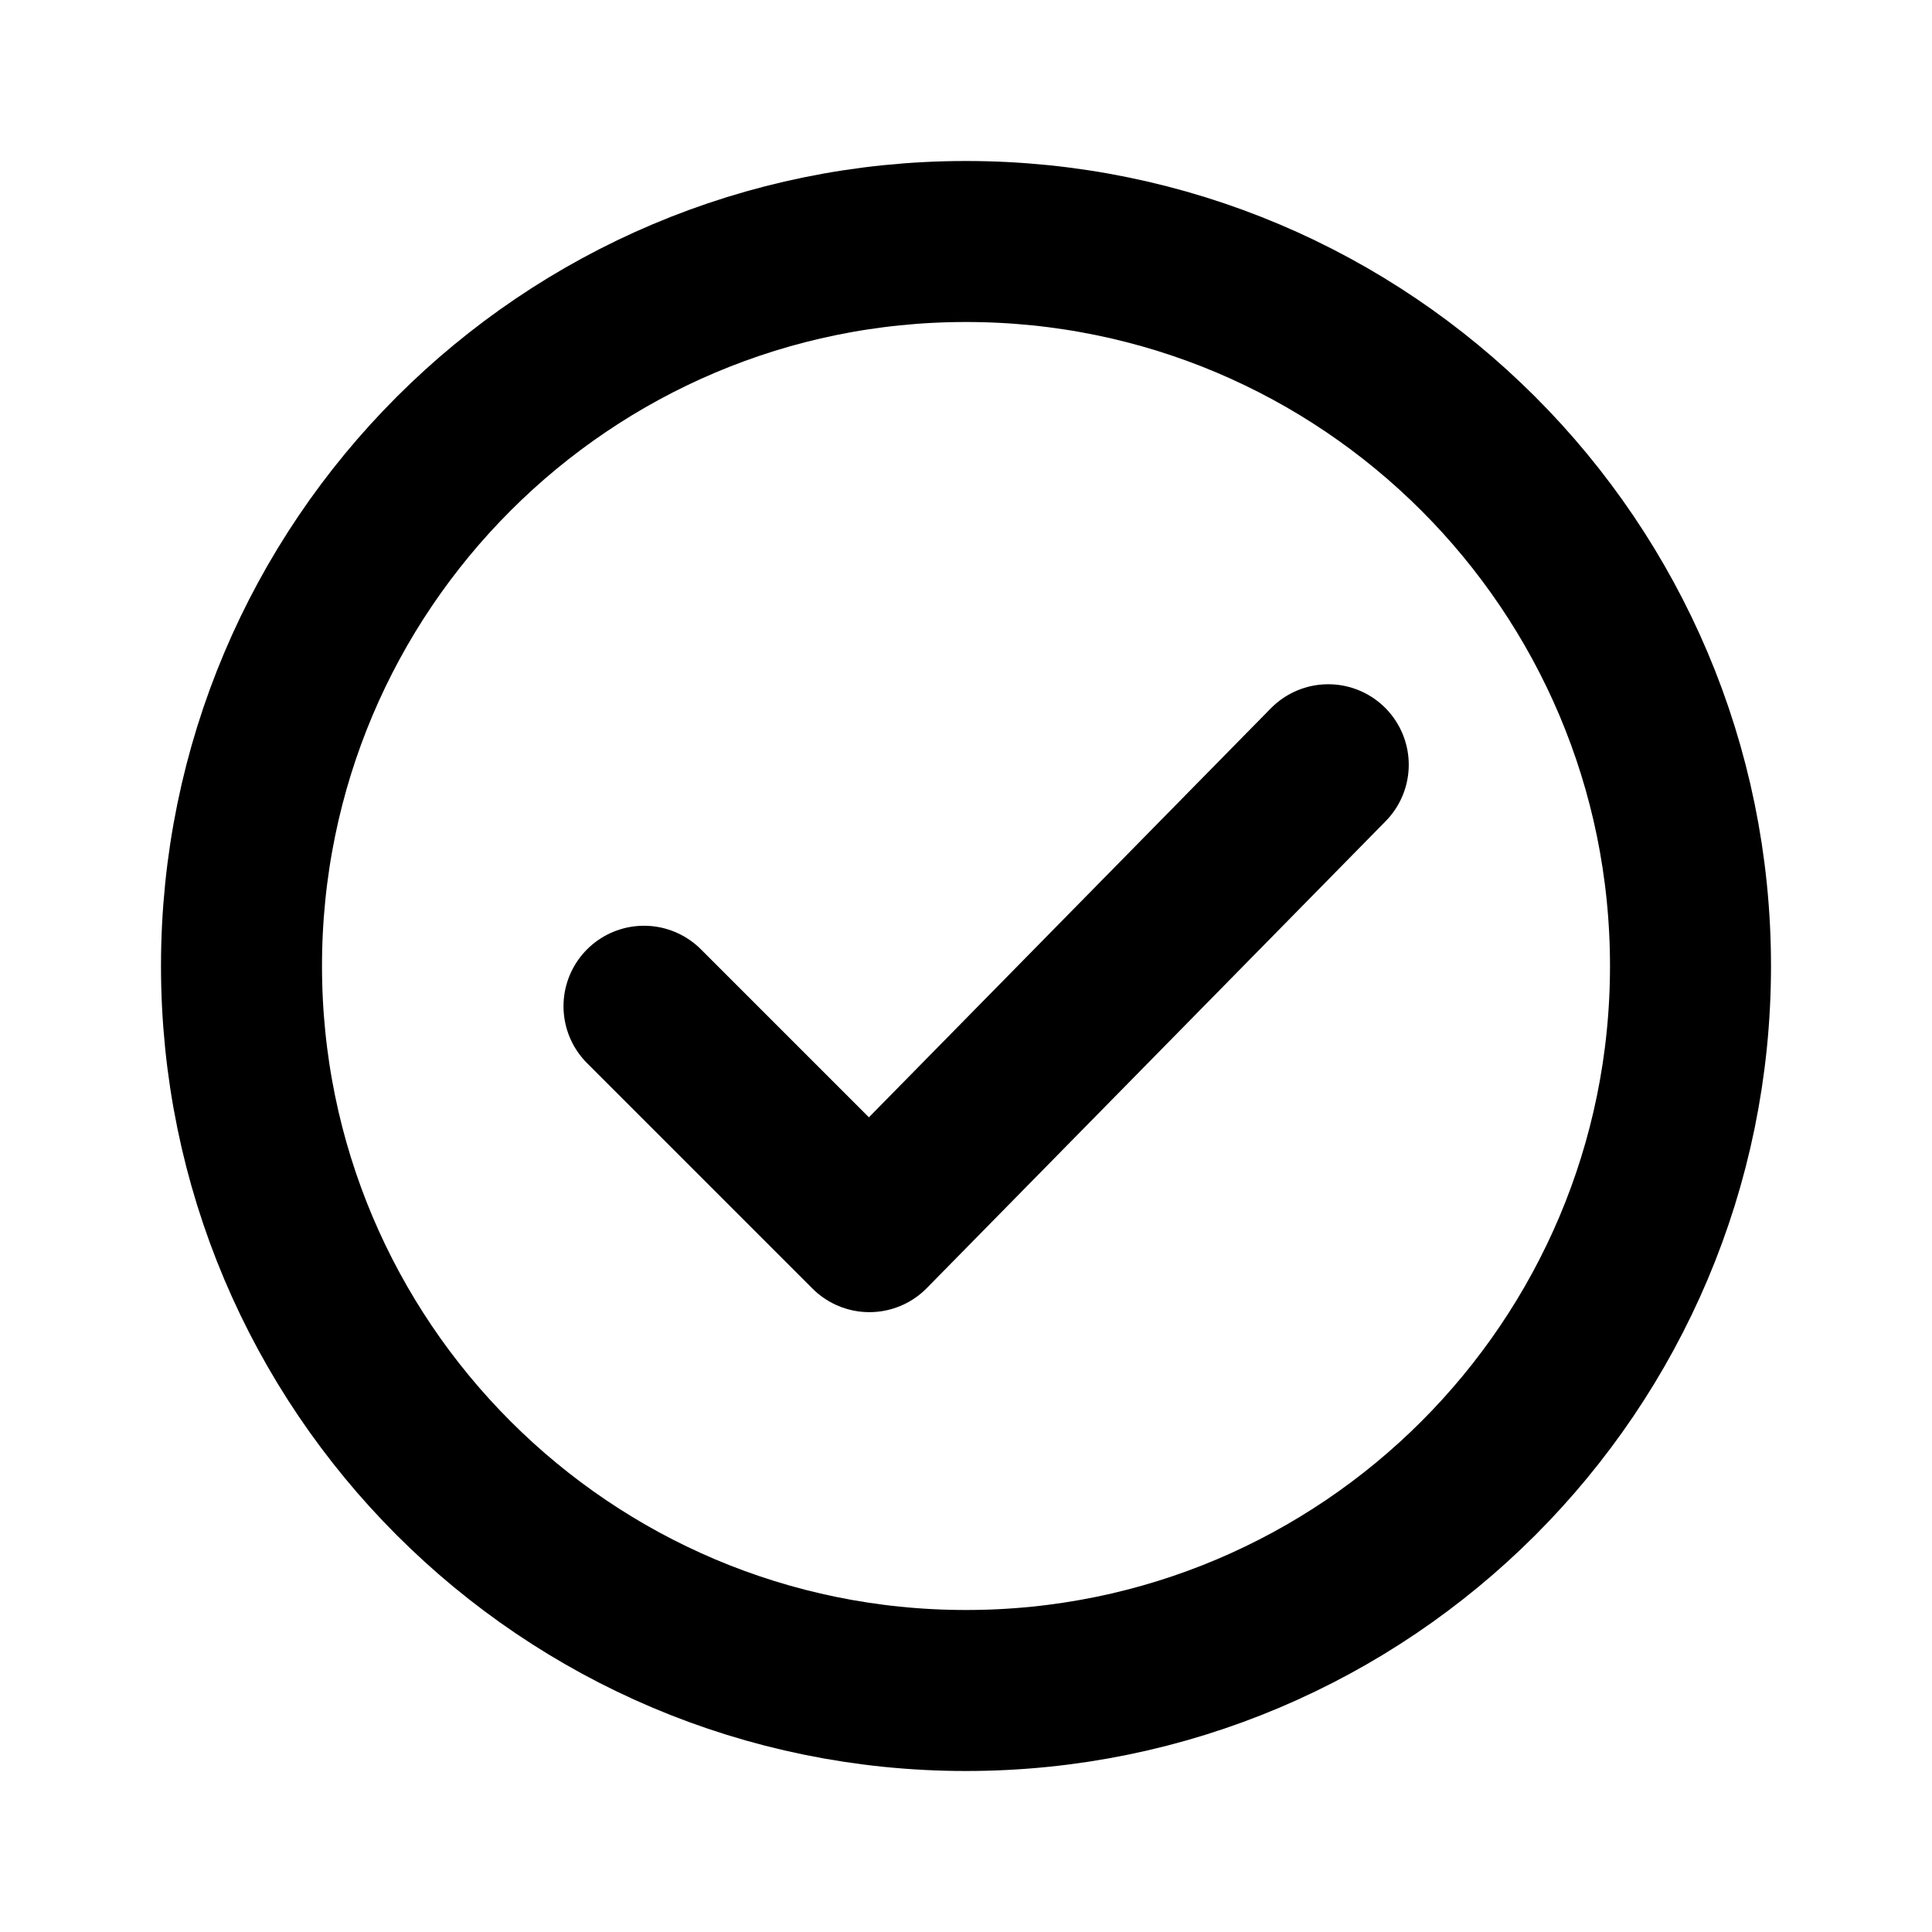
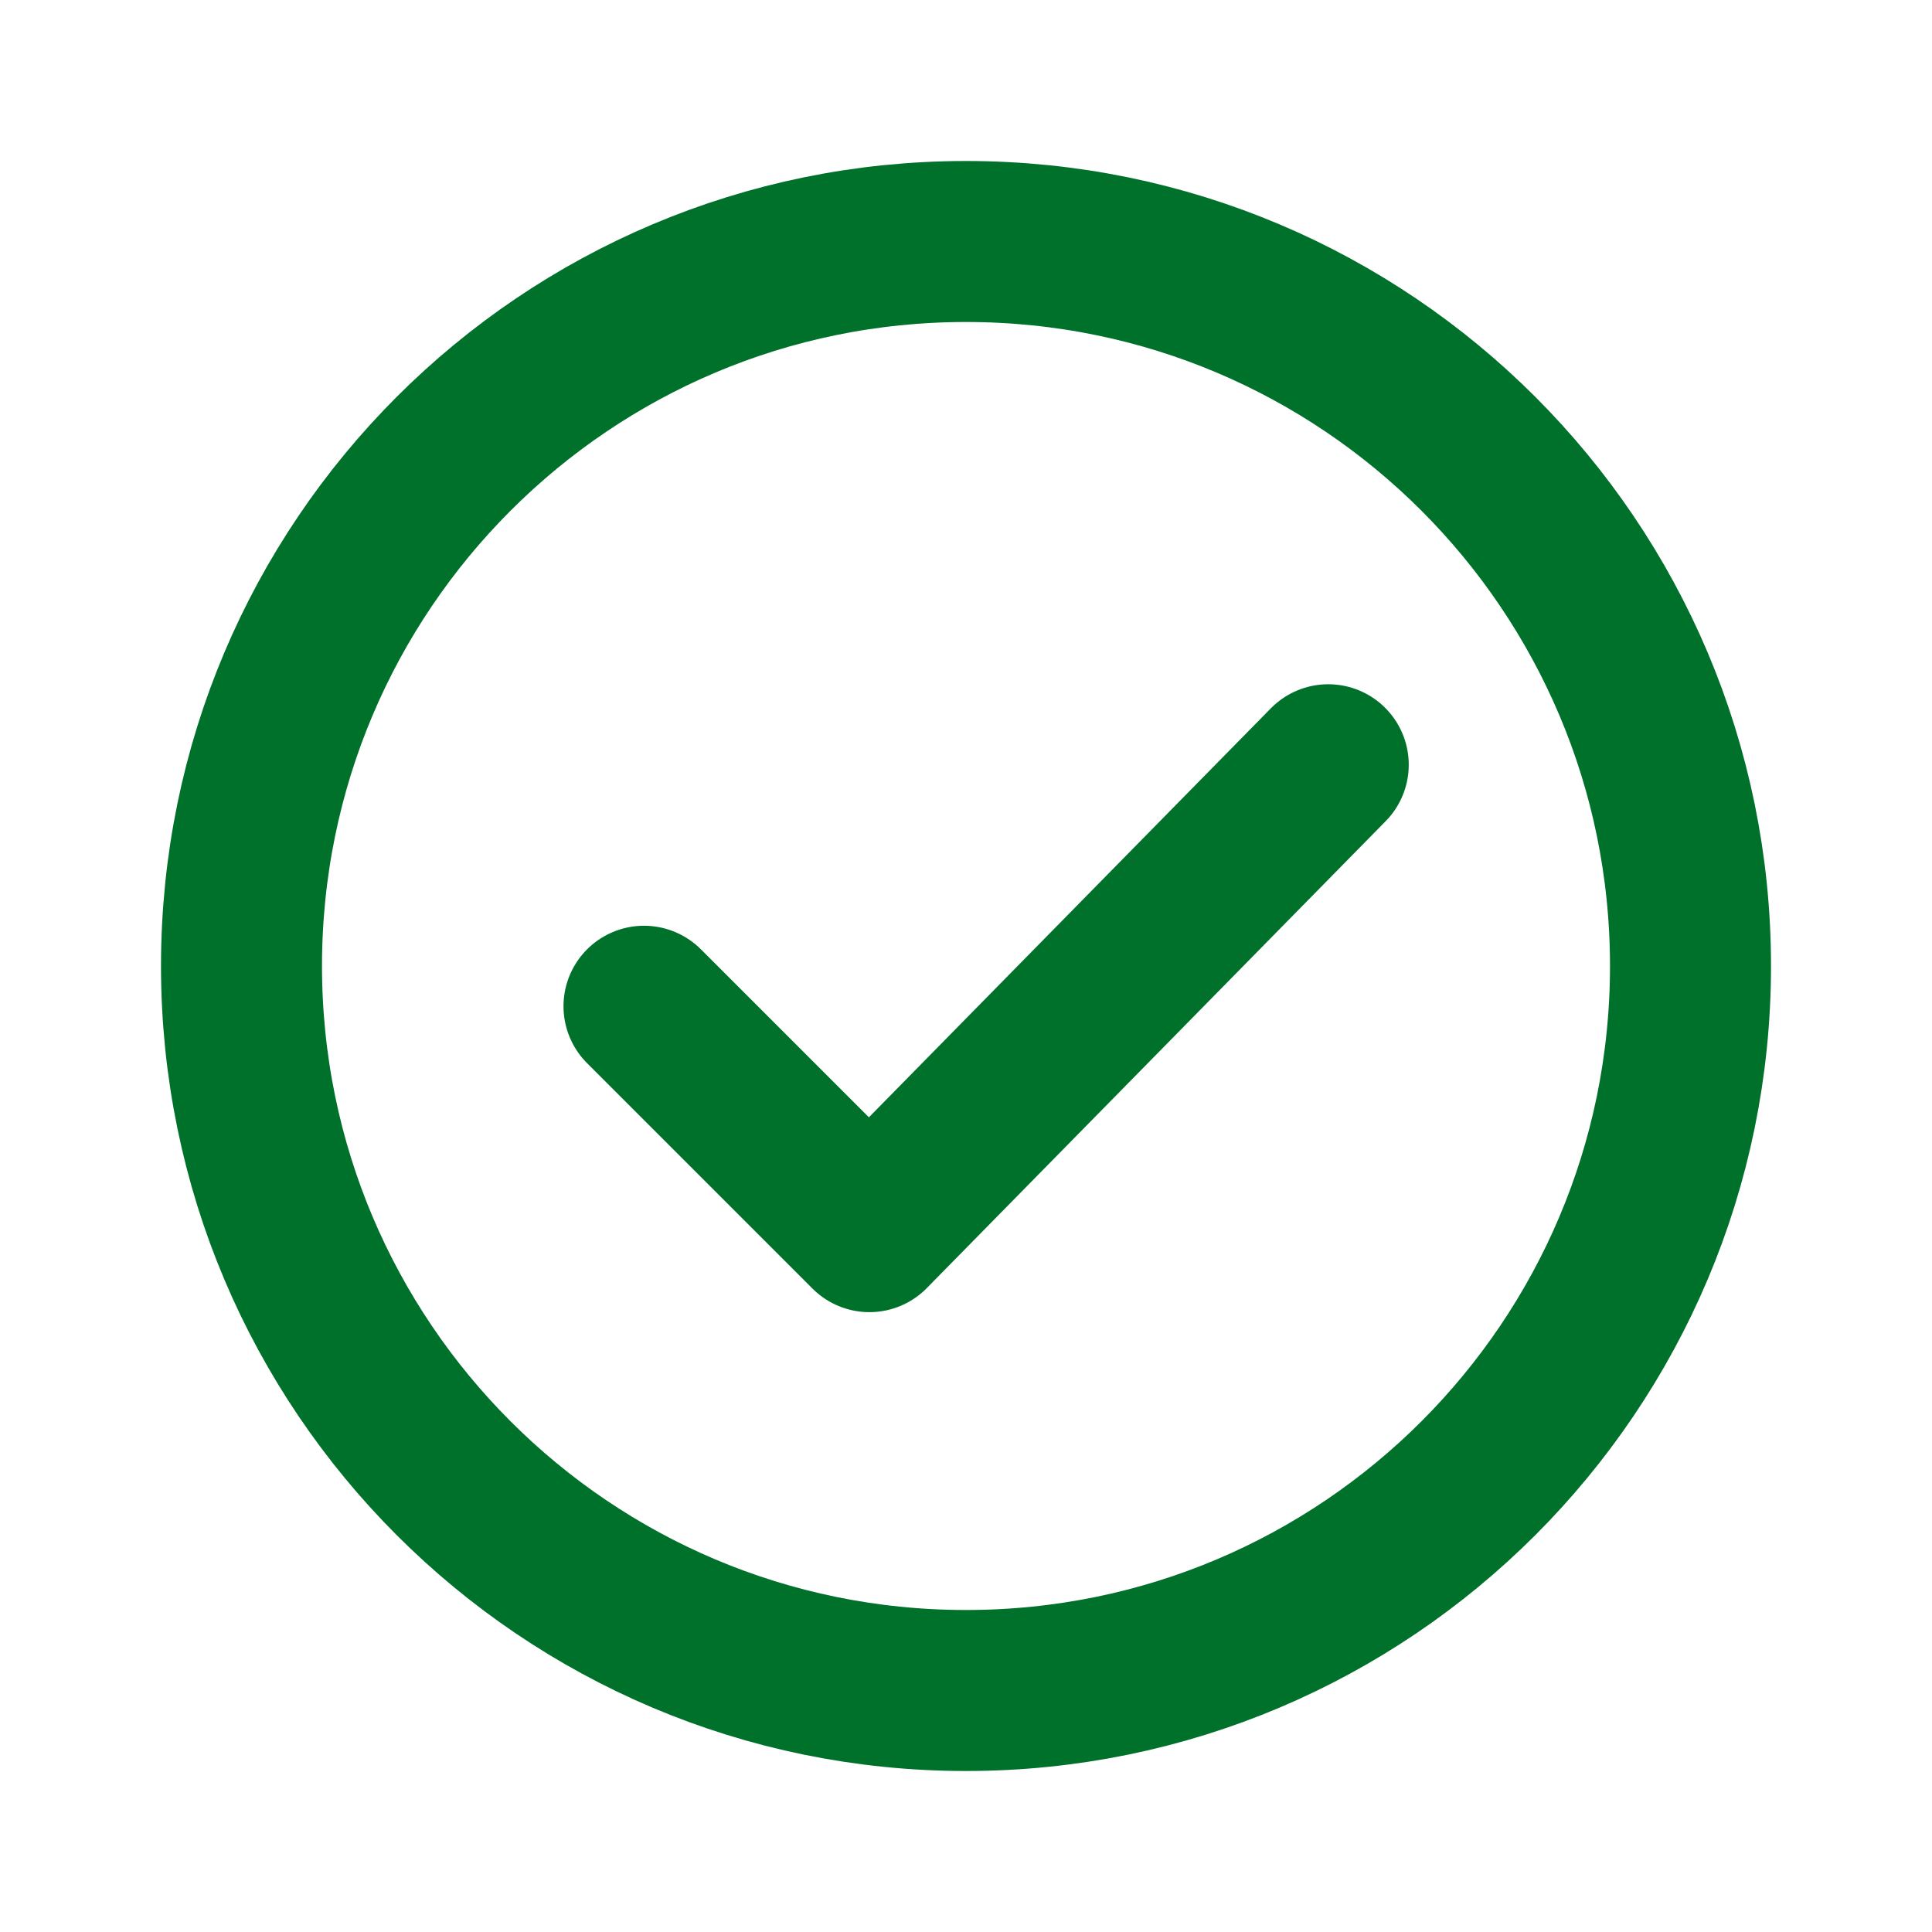
- <svg xmlns="http://www.w3.org/2000/svg" viewBox="0 0 24 24" width="24" height="24" fill="none" stroke="currentColor" stroke-width="2" stroke-linecap="round" stroke-linejoin="round">
+ <svg xmlns="http://www.w3.org/2000/svg" color="#00712b" viewBox="0 0 24 24" width="24" height="24" fill="none" stroke="currentColor" stroke-width="2" stroke-linecap="round" stroke-linejoin="round">
+   <style>@media (prefers-color-scheme: dark) { svg { color: #4cc764 } }</style>
  <circle cx="12" cy="12" r="9" />
  <path d="M8 12.5l2.8 2.8 5.7-5.8" />
</svg>
